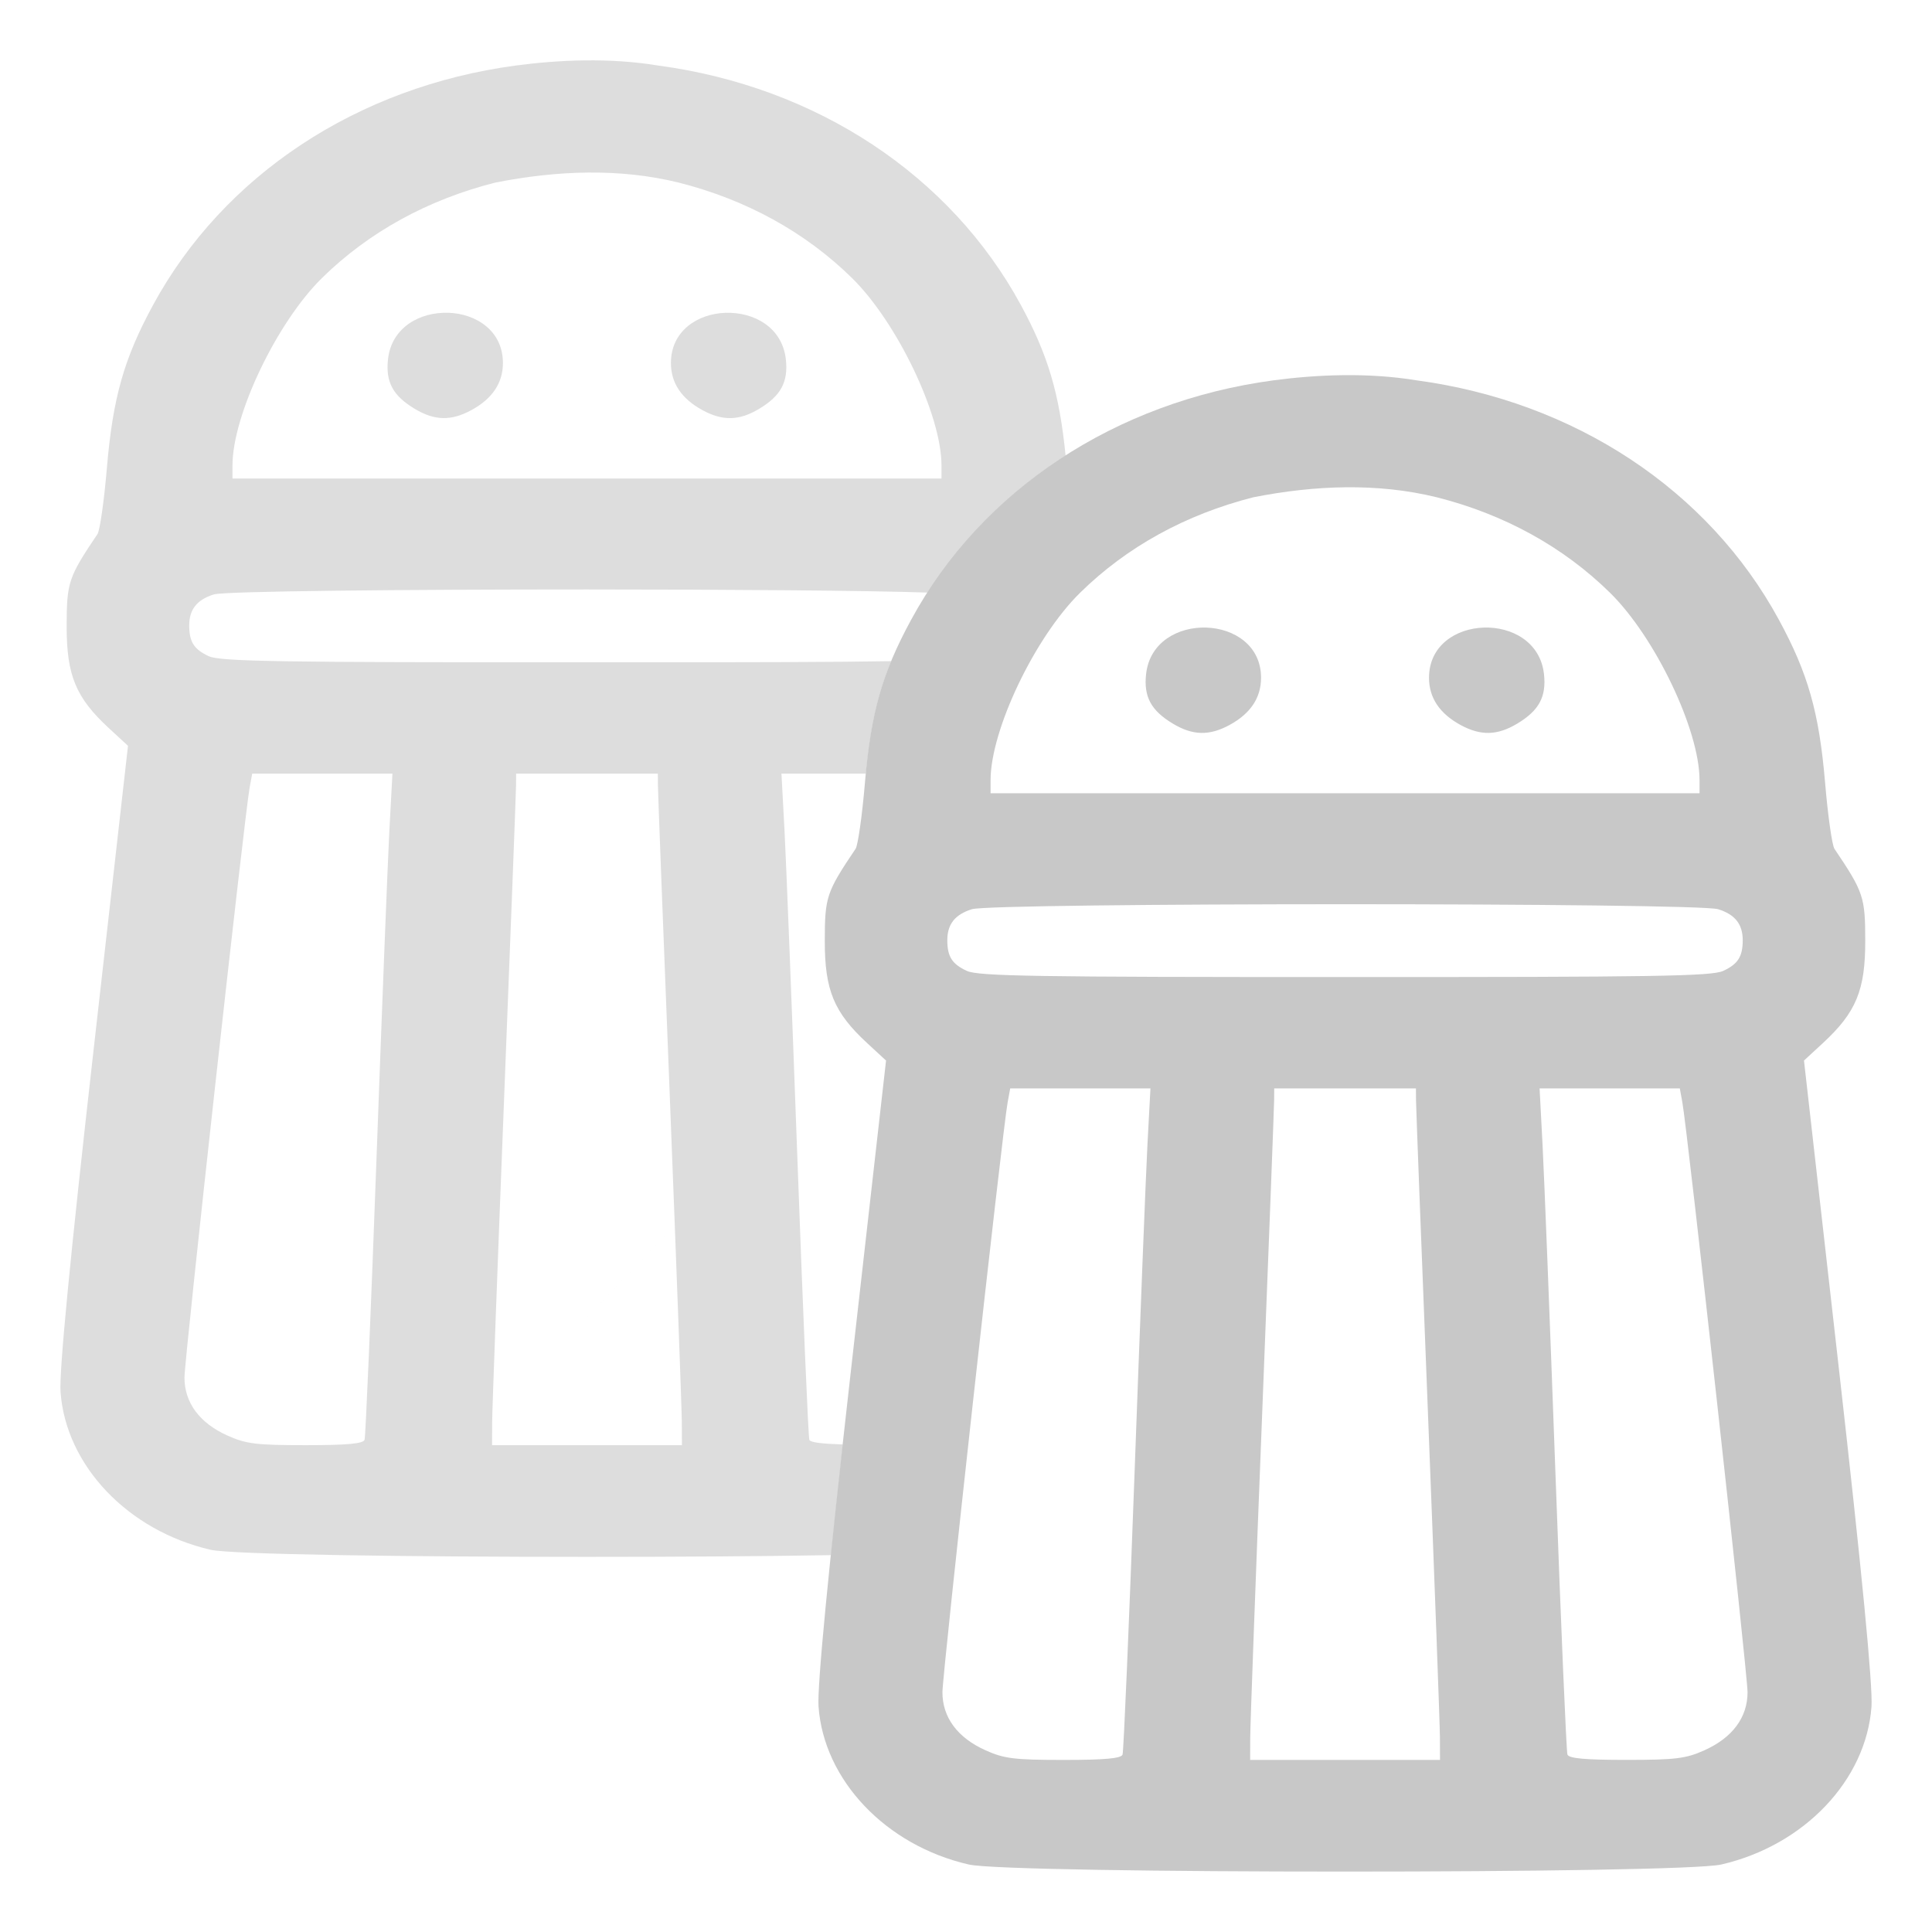
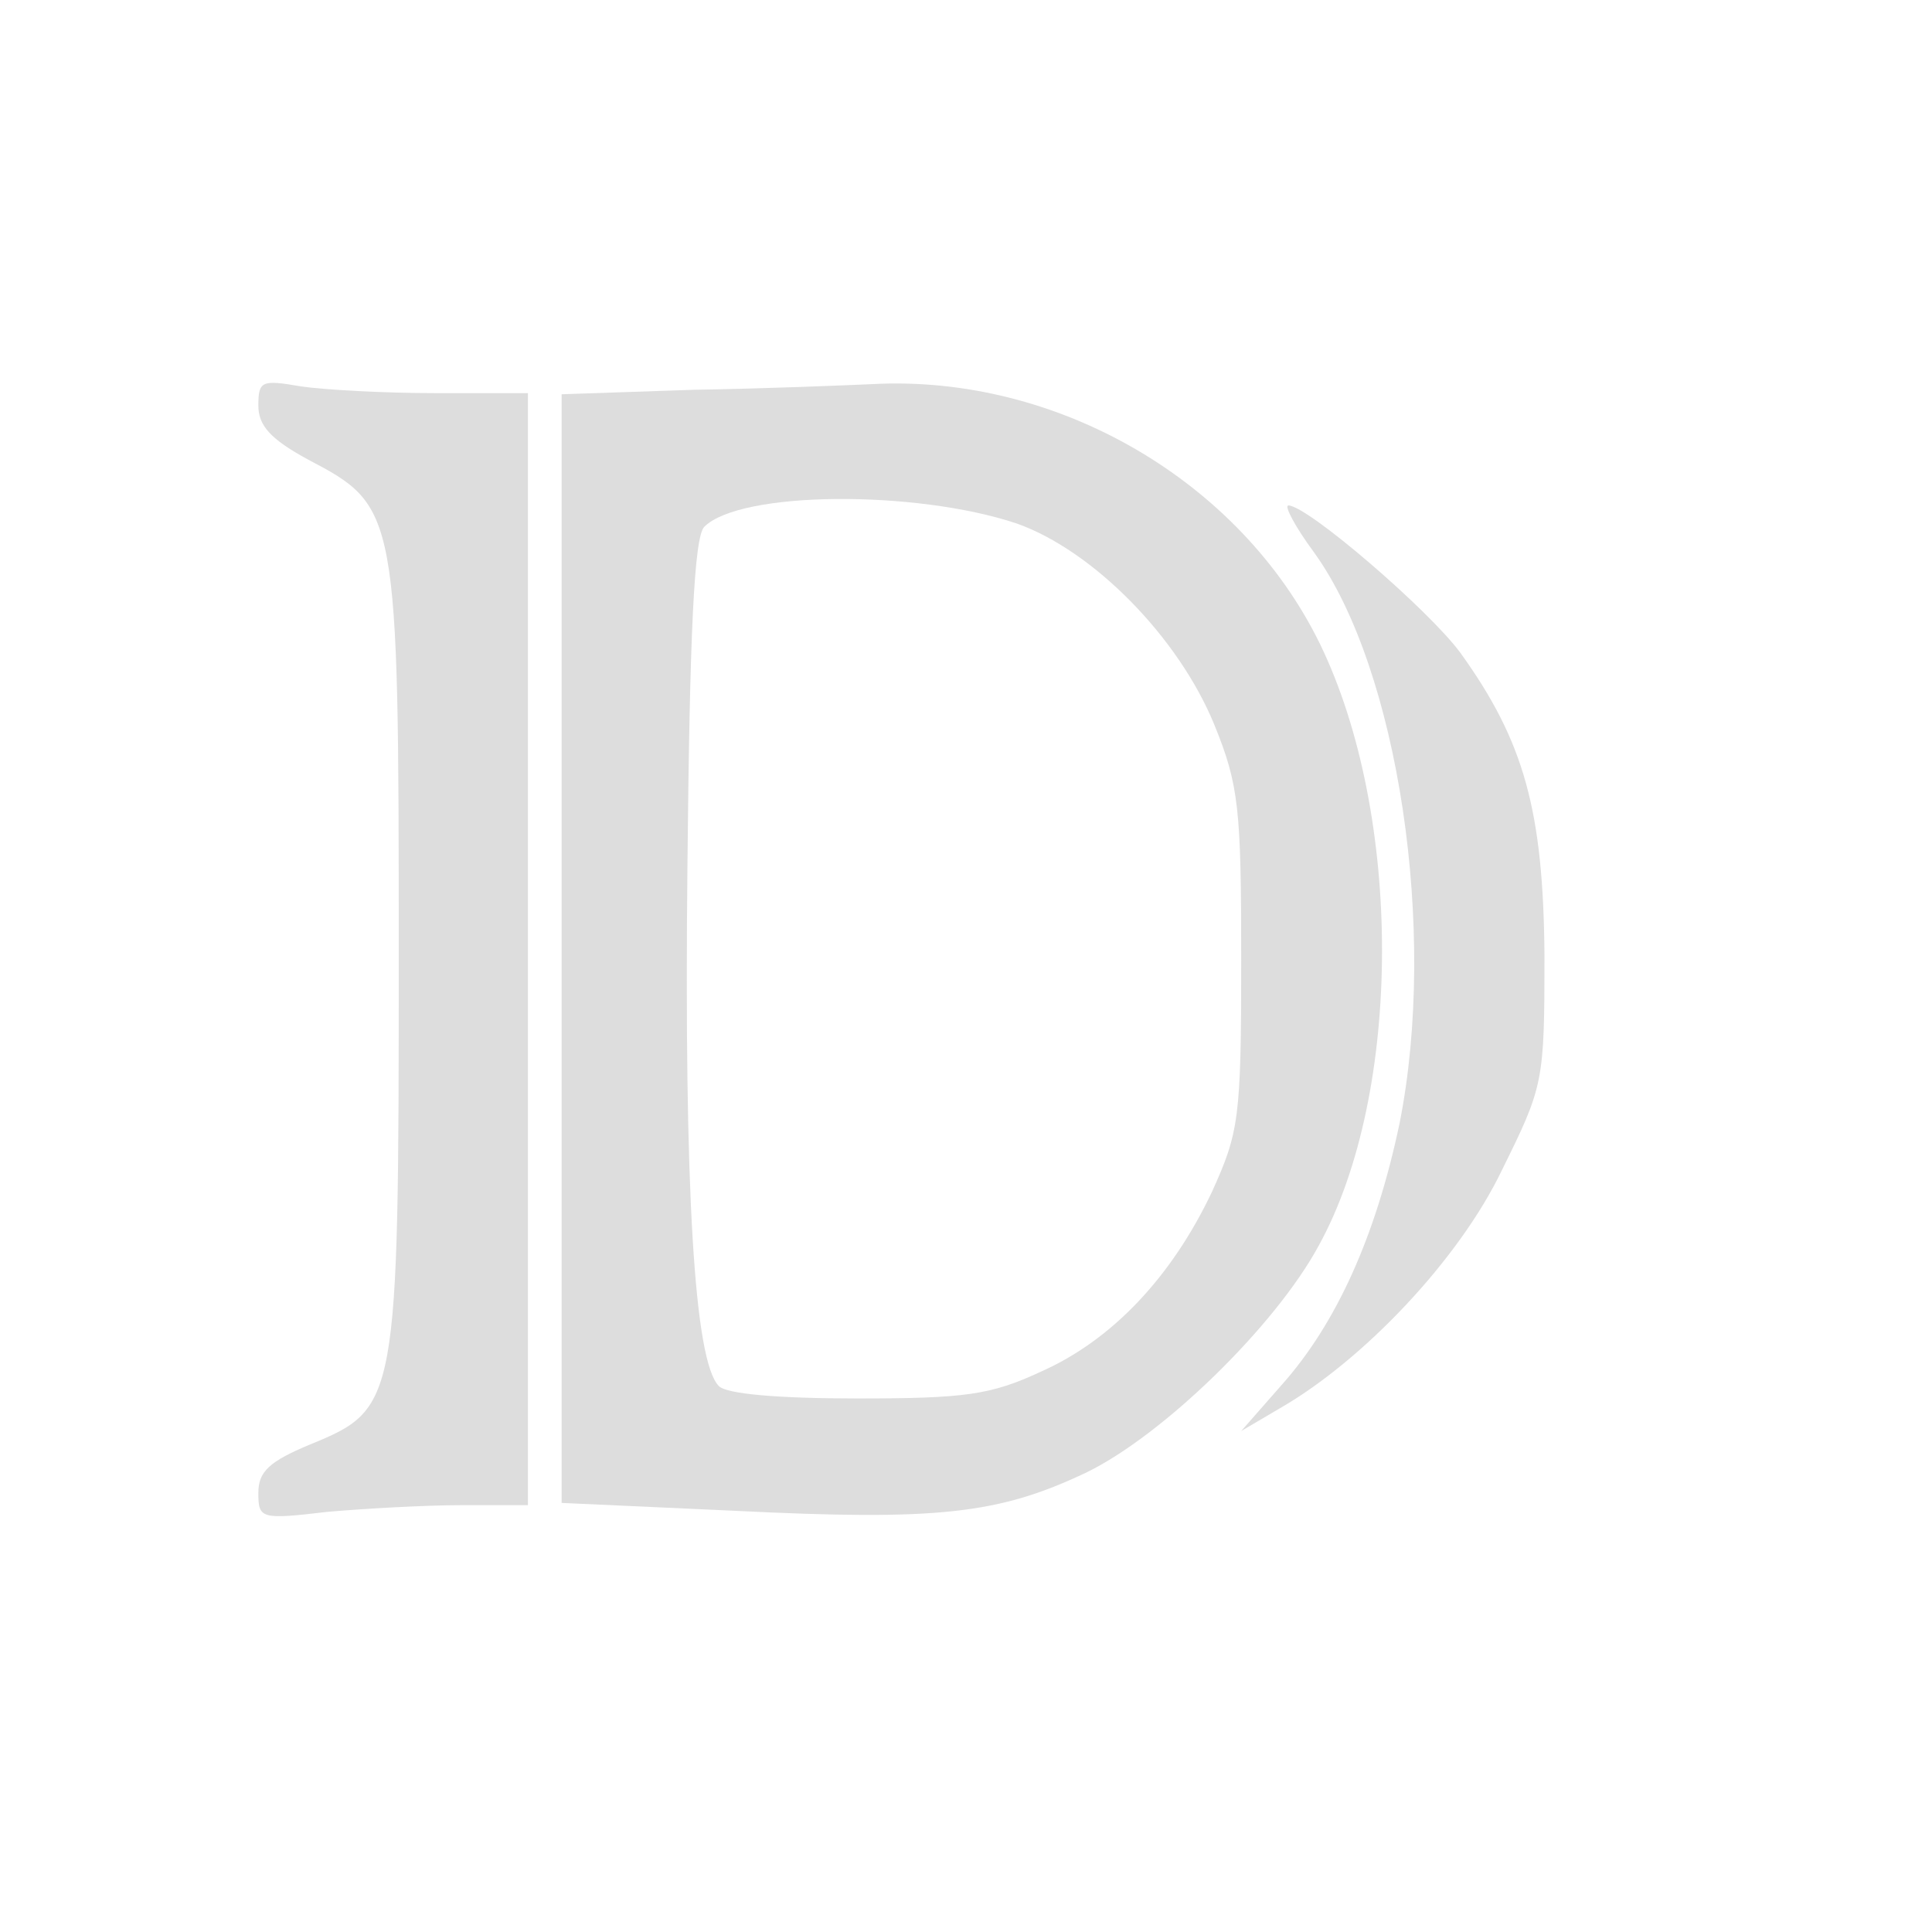
- <svg xmlns="http://www.w3.org/2000/svg" width="48" height="48" viewBox="0 0 48 48" id="svg2" version="1.1">
-   <defs id="defs4" />
-   <g id="layer1" transform="translate(-215.3945,-265.515)">
-     <path style="fill:#dddddd;fill-opacity:1;stroke:none;stroke-opacity:1" d="m 14.533,1.5 c -0.603,0.007 -1.189,0.058 -1.725,0.129 C 8.88,2.156 5.557,4.35 3.805,7.574 3.079,8.91 2.804,9.881 2.656,11.623 c -0.069,0.818 -0.175,1.559 -0.234,1.646 -0.724,1.075 -0.764,1.195 -0.766,2.285 -10e-4,1.227 0.226,1.777 1.051,2.539 l 0.473,0.436 -0.865,7.645 c -0.572,5.051 -0.847,7.904 -0.811,8.408 0.132,1.828 1.673,3.448 3.73,3.922 0.514,0.118 4.901,0.176 9.314,0.176 l 0.068,0 c 2.176,2.76e-4 4.331,-0.014 6.033,-0.043 0.078,-0.768 0.184,-1.739 0.295,-2.75 -0.496,-0.016 -0.811,-0.046 -0.836,-0.115 -0.027,-0.073 -0.159,-3.193 -0.295,-6.934 -0.136,-3.741 -0.281,-7.435 -0.322,-8.209 l -0.076,-1.408 1.742,0 0.357,0 c 0.109,-1.139 0.287,-1.963 0.631,-2.795 -1.334,0.024 -3.595,0.031 -7.562,0.029 -7.705,0.002 -9.11,-0.021 -9.396,-0.152 -0.367,-0.169 -0.486,-0.356 -0.486,-0.764 0,-0.398 0.193,-0.641 0.613,-0.771 0.264,-0.082 4.733,-0.123 9.27,-0.123 3.564,3.54e-4 7.002,0.027 8.477,0.078 0.875,-1.362 2.033,-2.517 3.414,-3.4 C 26.32,9.779 26.041,8.825 25.361,7.574 23.609,4.35 20.286,2.156 16.357,1.629 15.754,1.529 15.136,1.493 14.533,1.5 Z m 0.074,2.787 c 0.763,-0.007 1.517,0.068 2.25,0.248 1.683,0.425 3.151,1.233 4.311,2.373 1.122,1.103 2.223,3.407 2.223,4.654 l 0,0.326 -17.615,0 0,-0.326 c 0,-1.247 1.1,-3.551 2.223,-4.654 1.159,-1.14 2.628,-1.948 4.311,-2.373 0.765,-0.15 1.536,-0.241 2.299,-0.248 z m -3.473,3.484 c -0.692,-0.022 -1.405,0.355 -1.494,1.154 -0.063,0.564 0.122,0.908 0.664,1.232 0.494,0.297 0.905,0.305 1.406,0.033 0.522,-0.283 0.785,-0.675 0.785,-1.172 0,-0.802 -0.669,-1.226 -1.361,-1.248 z m 6.896,0 c -0.692,0.022 -1.361,0.446 -1.361,1.248 0,0.497 0.263,0.888 0.785,1.172 0.502,0.272 0.912,0.263 1.406,-0.033 0.542,-0.325 0.727,-0.669 0.664,-1.232 -0.089,-0.799 -0.802,-1.177 -1.494,-1.154 z M 6.266,19.221 l 1.742,0 1.742,0 -0.076,1.408 c -0.041,0.774 -0.186,4.468 -0.322,8.209 -0.136,3.741 -0.268,6.861 -0.295,6.934 -0.035,0.096 -0.435,0.133 -1.459,0.133 -1.227,0 -1.483,-0.03 -1.945,-0.238 -0.697,-0.313 -1.07,-0.819 -1.07,-1.443 0,-0.462 1.49,-13.948 1.619,-14.656 z m 6.557,0 3.521,0 0.002,0.293 c 8.9e-4,0.161 0.134,3.663 0.297,7.783 0.162,4.121 0.296,7.744 0.297,8.051 l 0.002,0.557 -4.715,0 -0.002,0 0.002,-0.557 c 8.9e-4,-0.307 0.135,-3.93 0.297,-8.051 0.162,-4.121 0.296,-7.622 0.297,-7.783 z m 10.713,4.139 c -15.69,16.427 -7.845,8.214 0,0 z" transform="translate(215.3945,265.515)" id="path4170" />
-     <path style="fill:#c8c8c8;fill-opacity:1;stroke:none;stroke-opacity:1" d="m 247.037,274.964 c -3.929,0.527 -7.252,2.722 -9.004,5.946 -0.726,1.336 -1.001,2.306 -1.149,4.047 -0.069,0.818 -0.174,1.56 -0.233,1.647 -0.724,1.075 -0.764,1.194 -0.765,2.285 -0.001,1.227 0.226,1.777 1.05,2.539 l 0.472,0.436 -0.866,7.645 c -0.572,5.051 -0.847,7.903 -0.811,8.407 0.132,1.828 1.673,3.449 3.731,3.922 0.514,0.118 4.901,0.177 9.314,0.176 0.023,-10e-6 0.046,0 0.07,0 4.413,5.7e-4 8.8,-0.058 9.314,-0.176 2.058,-0.474 3.599,-2.094 3.731,-3.922 0.036,-0.504 -0.239,-3.356 -0.811,-8.407 l -0.866,-7.645 0.472,-0.436 c 0.824,-0.762 1.052,-1.313 1.05,-2.539 -0.001,-1.09 -0.041,-1.21 -0.765,-2.285 -0.059,-0.088 -0.164,-0.829 -0.233,-1.647 -0.148,-1.742 -0.423,-2.712 -1.149,-4.047 -1.752,-3.225 -5.075,-5.419 -9.004,-5.946 -1.206,-0.199 -2.477,-0.142 -3.549,0 z m -7.032,10.259 0,-0.325 c 0,-1.247 1.1,-3.552 2.223,-4.655 1.159,-1.14 2.626,-1.948 4.309,-2.374 1.53,-0.301 3.084,-0.36 4.55,0 1.683,0.425 3.15,1.234 4.309,2.374 1.122,1.103 2.223,3.408 2.223,4.655 l 0,0.325 z m 5.359,-4.116 c -0.692,-0.022 -1.406,0.355 -1.495,1.154 -0.063,0.564 0.123,0.907 0.664,1.232 0.494,0.297 0.906,0.307 1.407,0.035 0.522,-0.283 0.785,-0.676 0.785,-1.174 0,-0.802 -0.67,-1.225 -1.362,-1.247 z m 6.896,0 c -0.692,0.022 -1.362,0.445 -1.362,1.247 0,0.497 0.263,0.89 0.785,1.174 0.502,0.272 0.913,0.262 1.407,-0.035 0.542,-0.325 0.727,-0.668 0.664,-1.232 -0.089,-0.799 -0.803,-1.177 -1.495,-1.154 z m -12.844,8.53 c -0.367,-0.169 -0.486,-0.355 -0.486,-0.763 0,-0.398 0.192,-0.64 0.612,-0.77 0.264,-0.082 4.732,-0.123 9.269,-0.124 4.537,4.5e-4 9.005,0.042 9.269,0.124 0.42,0.13 0.612,0.372 0.612,0.77 0,0.408 -0.119,0.594 -0.486,0.763 -0.286,0.132 -1.69,0.155 -9.395,0.152 -7.705,0.002 -9.109,-0.021 -9.395,-0.152 z m 1.077,2.919 1.742,0 1.742,0 -0.075,1.408 c -0.041,0.774 -0.186,4.469 -0.322,8.209 -0.136,3.741 -0.269,6.861 -0.296,6.934 -0.035,0.096 -0.436,0.133 -1.46,0.133 -1.227,0 -1.482,-0.031 -1.944,-0.239 -0.697,-0.313 -1.071,-0.818 -1.071,-1.442 0,-0.462 1.49,-13.949 1.62,-14.657 z m 5.961,16.684 0.002,-0.558 c 8.9e-4,-0.307 0.134,-3.929 0.297,-8.05 0.162,-4.121 0.296,-7.624 0.297,-7.784 l 0.002,-0.292 c 1.174,0 2.347,0 3.521,0 l 0.002,0.292 c 8.9e-4,0.161 0.134,3.664 0.297,7.784 0.162,4.121 0.296,7.743 0.297,8.05 l 0.002,0.558 c -1.572,0 -3.143,0 -4.715,0 z m 7.191,-16.684 1.742,0 1.742,0 0.063,0.345 c 0.129,0.708 1.62,14.195 1.62,14.657 0,0.625 -0.375,1.129 -1.071,1.442 -0.462,0.208 -0.717,0.239 -1.944,0.239 -1.024,0 -1.425,-0.036 -1.46,-0.133 -0.027,-0.073 -0.16,-3.193 -0.296,-6.934 -0.136,-3.741 -0.281,-7.435 -0.322,-8.209 z" id="path4147" />
+ <svg xmlns="http://www.w3.org/2000/svg" version="1.0" width="38pt" height="38pt" viewBox="0 0 172 172" preserveAspectRatio="xMidYMid meet">
+   <g transform="translate(0,172) scale(0.1,-0.1)" fill="#dddddd" stroke="none">
+     <path d="M230 1359 c0 -18 11 -30 44 -48 80 -42 81 -45 81 -441 0 -400 -1 -404 -79 -436 -36 -15 -46 -24 -46 -43 0 -23 2 -24 61 -17 34 3 88 6 120 6 l59 0 0 495 0 495 -82 0 c-46 0 -100 3 -120 6 -35 6 -38 5 -38 -17z" />
+     <path d="M618 1373 l-118 -4 0 -493 0 -494 154 -7 c181 -9 235 -3 313 34 68 33 168 130 207 202 75 136 75 384 1 536 -71 145 -234 240 -399 231 -23 -1 -94 -4 -158 -5z m287 -119 c68 -24 144 -101 176 -179 22 -54 24 -75 24 -210 0 -141 -2 -153 -26 -206 -36 -76 -89 -132 -152 -160 -45 -21 -68 -24 -164 -24 -71 0 -116 4 -123 11 -22 22 -31 175 -28 463 2 208 6 293 15 302 32 32 188 33 278 3z" />
+     <path d="M1170 1228 c75 -104 110 -337 76 -508 -21 -100 -56 -178 -105 -233 l-36 -41 34 20 c75 43 160 133 198 212 37 75 38 78 38 191 -1 129 -18 191 -75 270 -28 38 -136 131 -153 131 -4 0 6 -19 23 -42z" />
  </g>
</svg>
